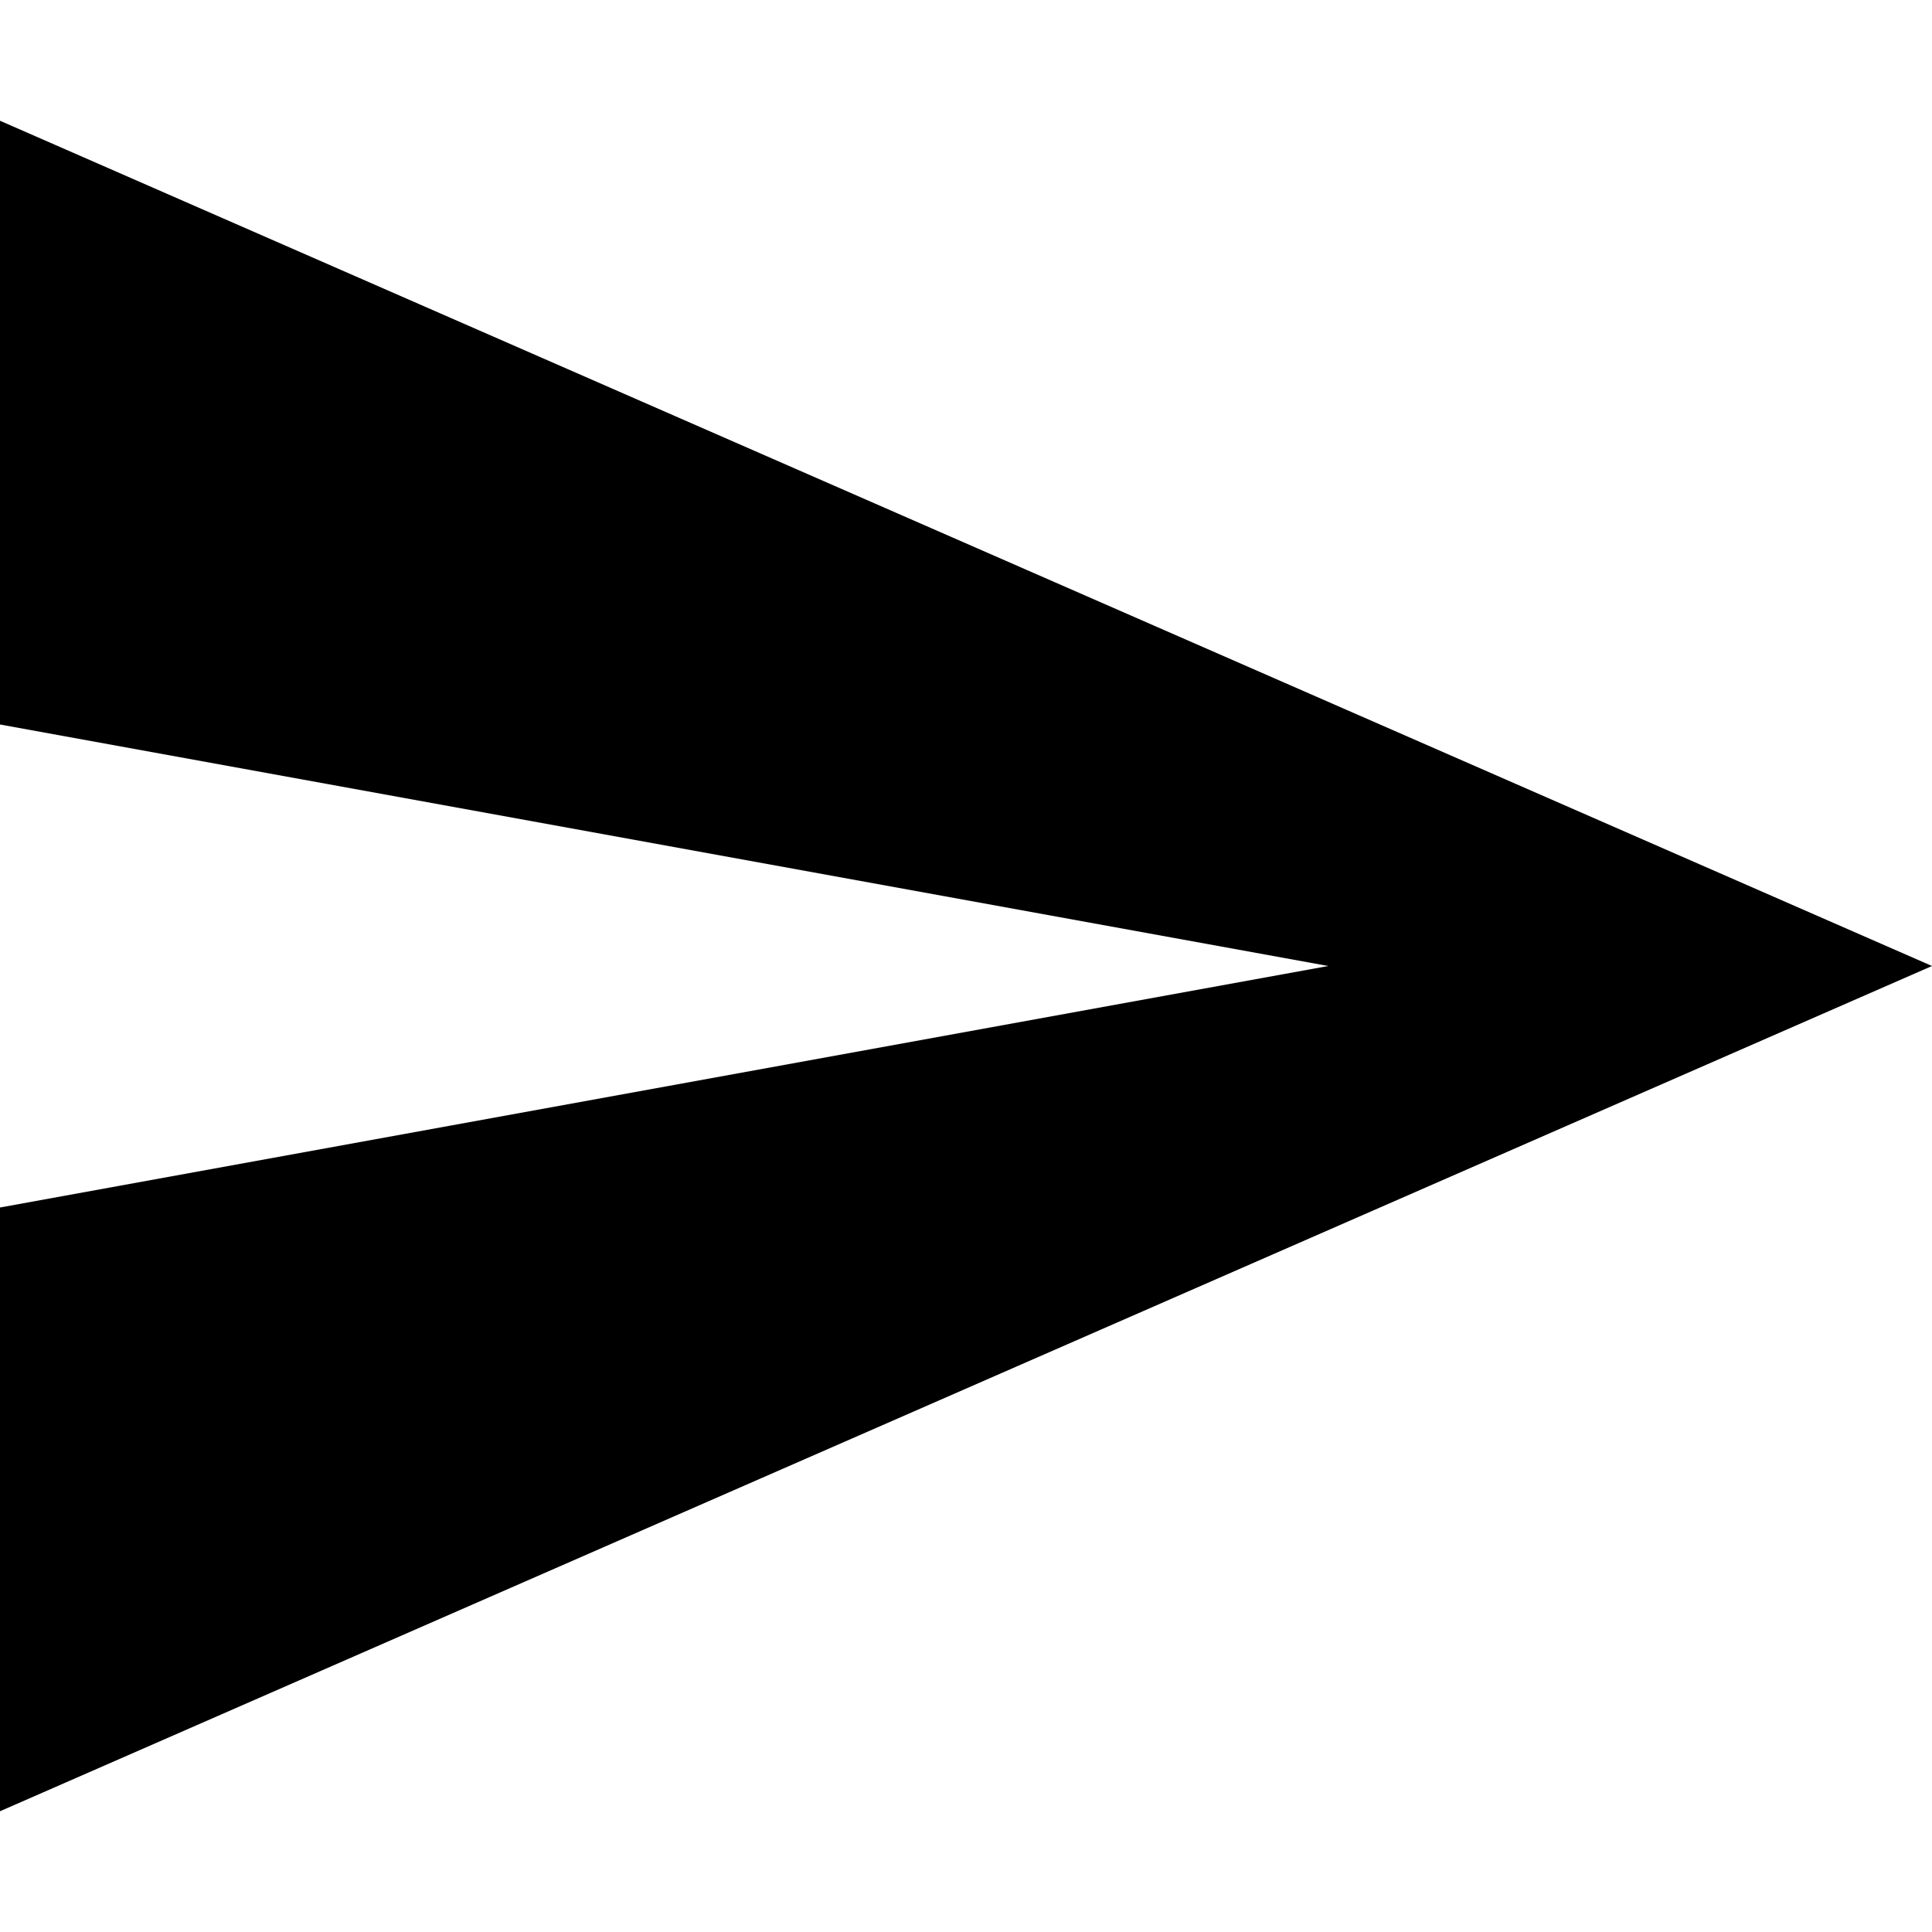
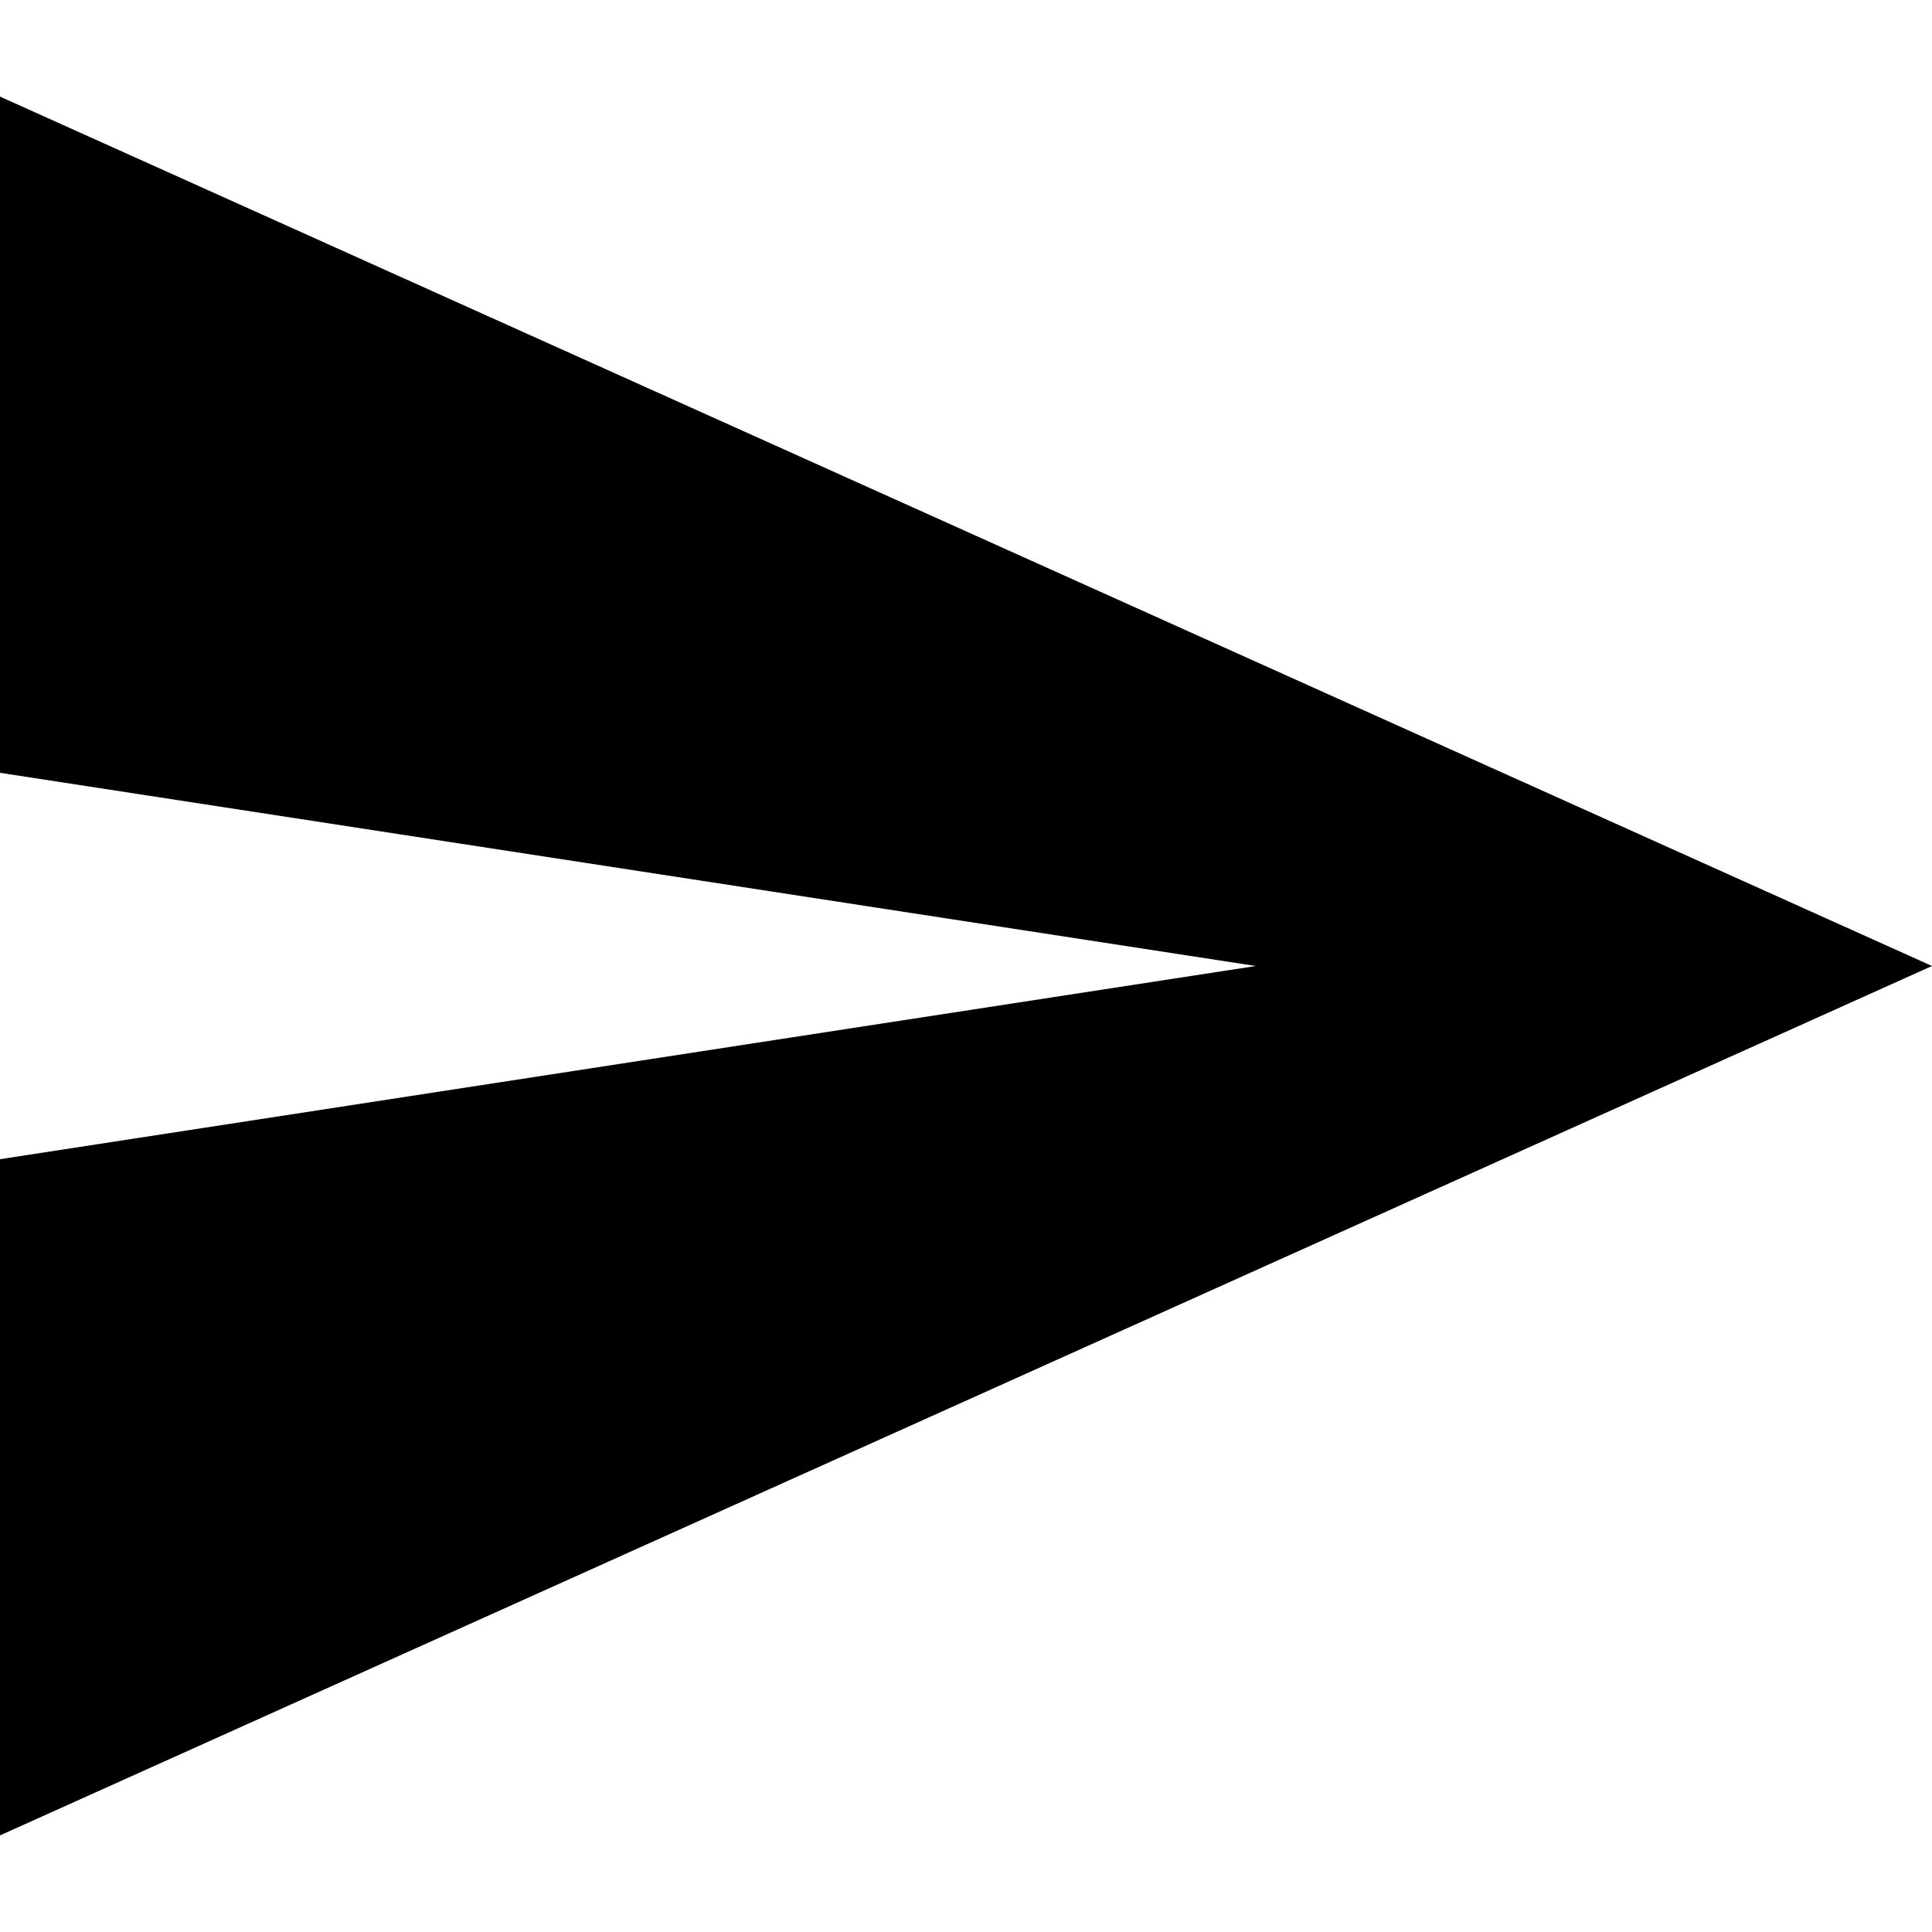
- <svg xmlns="http://www.w3.org/2000/svg" version="1.1" id="Layer_1" x="0px" y="0px" width="16px" height="16px" viewBox="0 0 16 16" style="enable-background:new 0 0 16 16;" xml:space="preserve">
-   <path d="M0,15l16-7L0,1v5l11,2L0,10V15z" />
+ <svg xmlns="http://www.w3.org/2000/svg" version="1.1" id="Layer_1" x="0px" y="0px" width="20px" height="20px" viewBox="0 0 20 20" style="enable-background:new 0 0 20 20;" xml:space="preserve">
+   <polygon points="0,1 0,8 13,10 0,12 0,19 20,10 0,1 " />
</svg>
